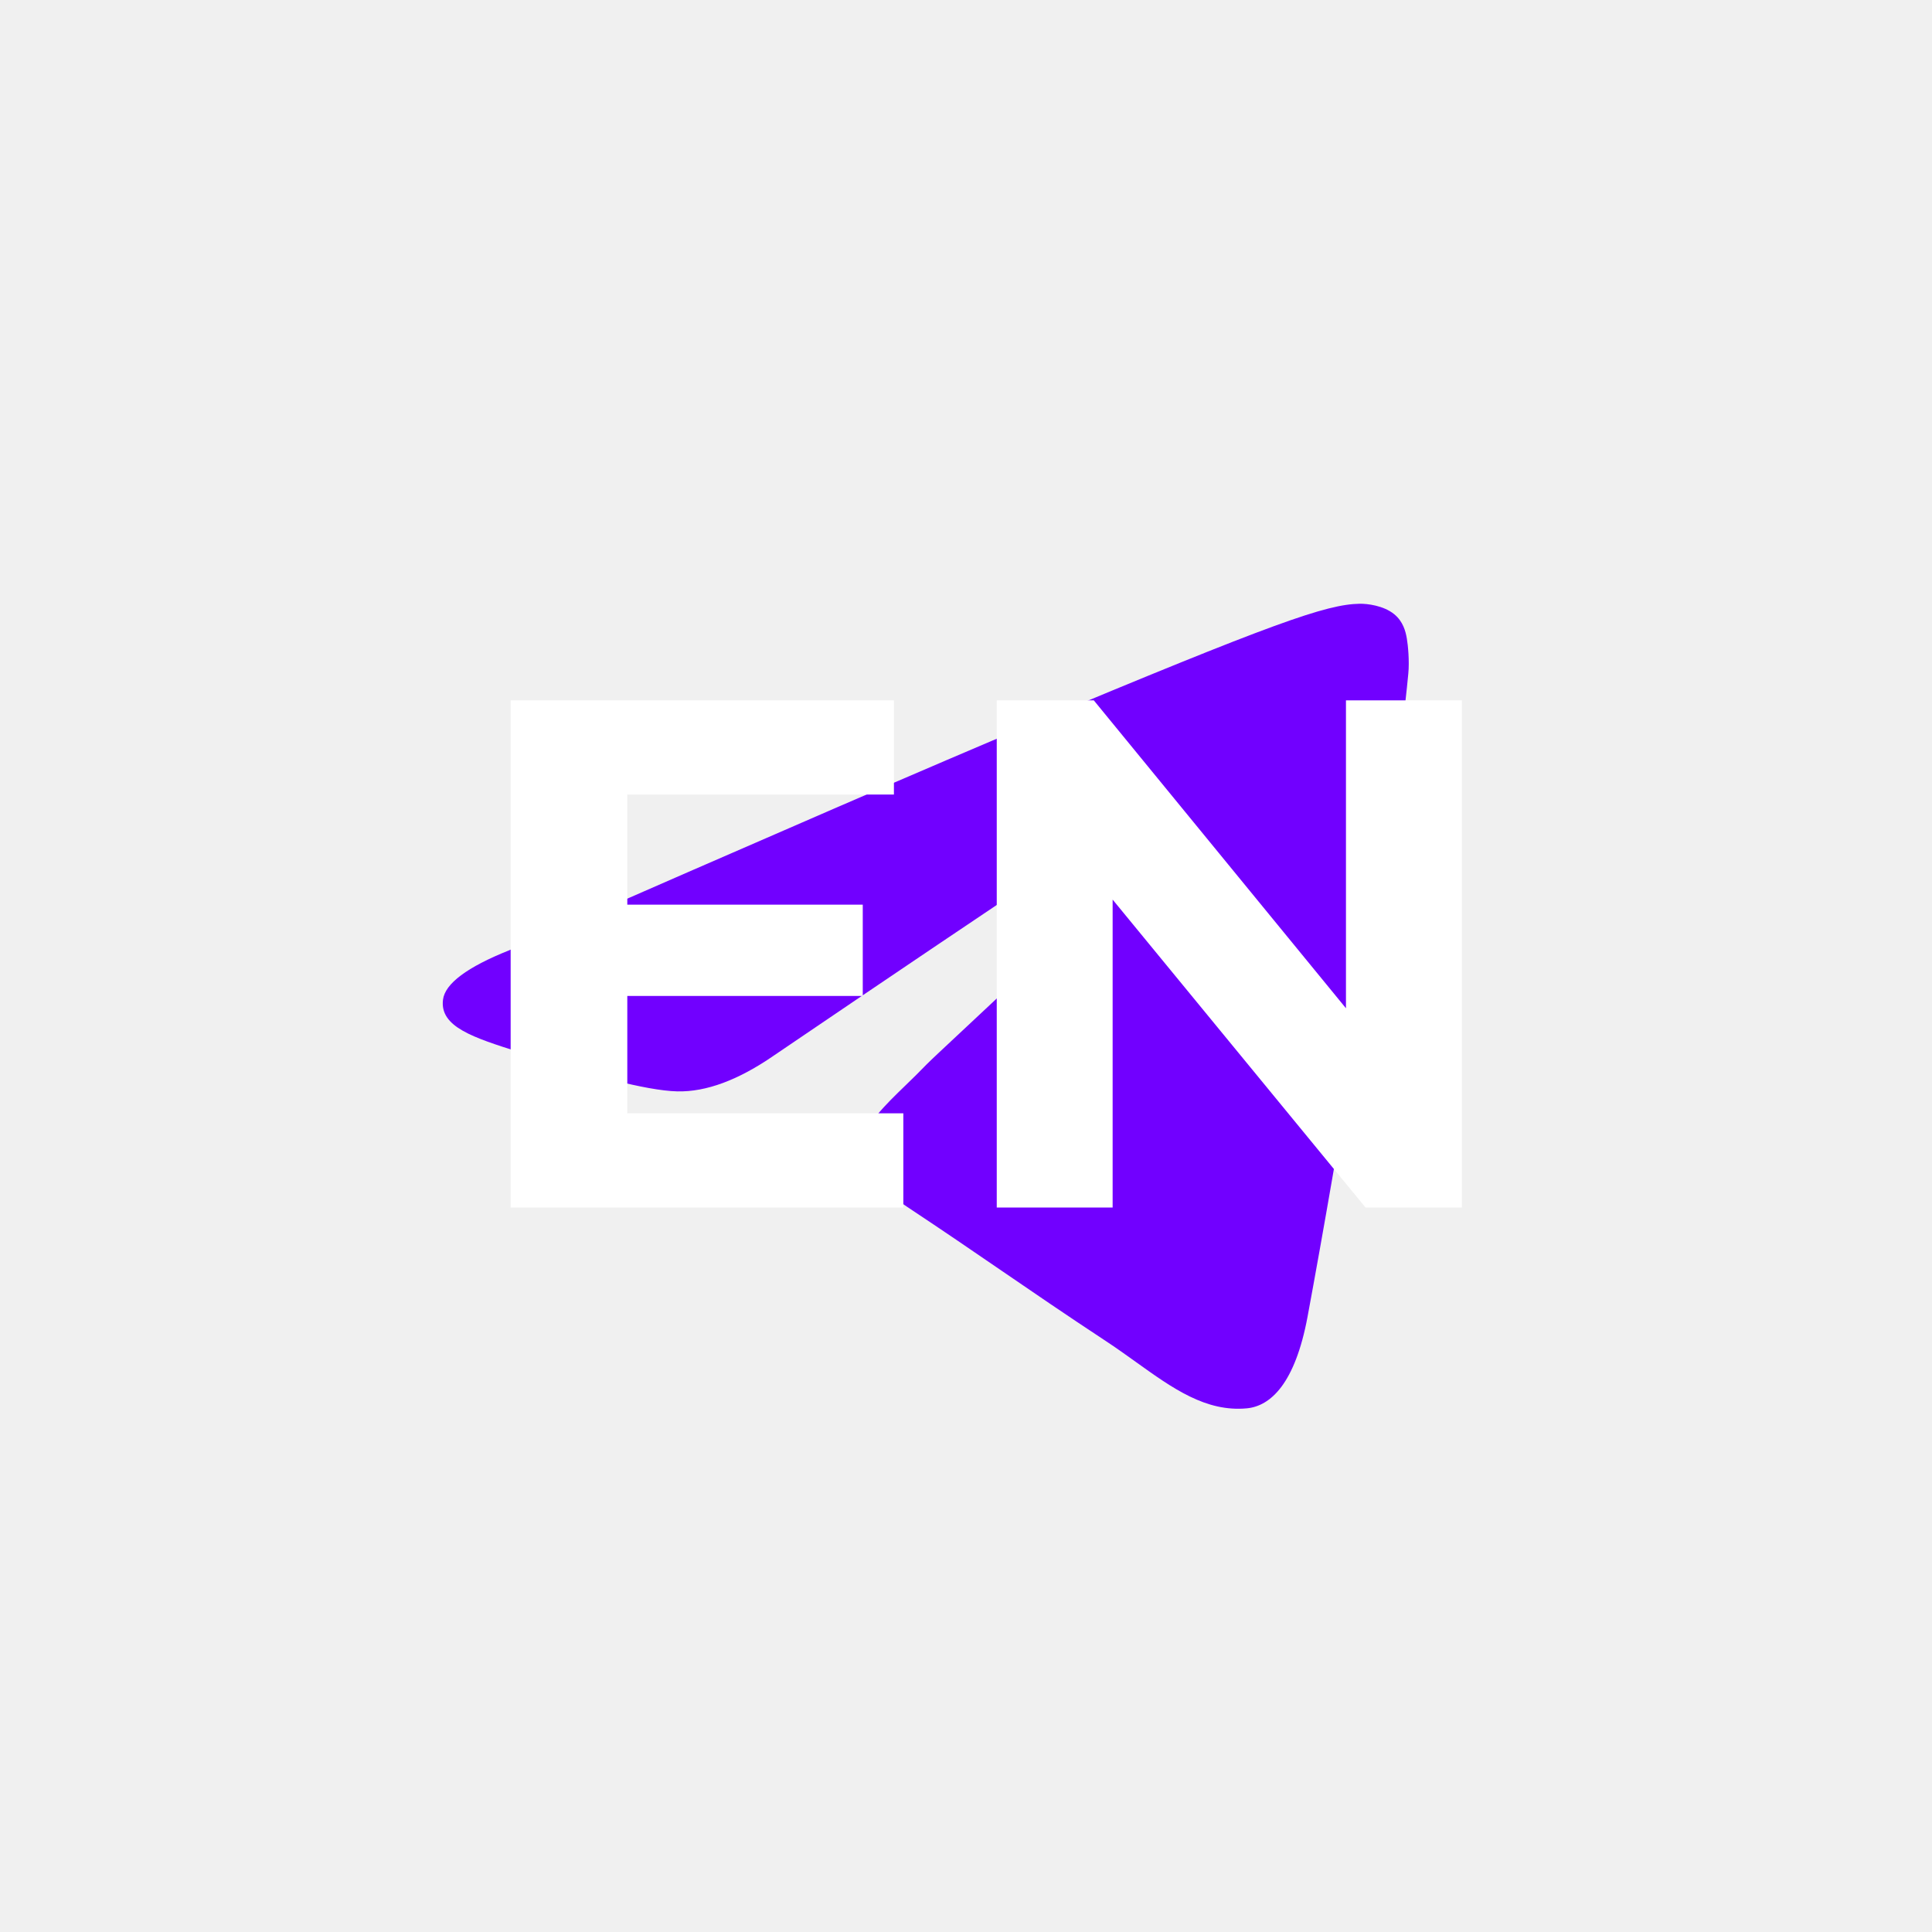
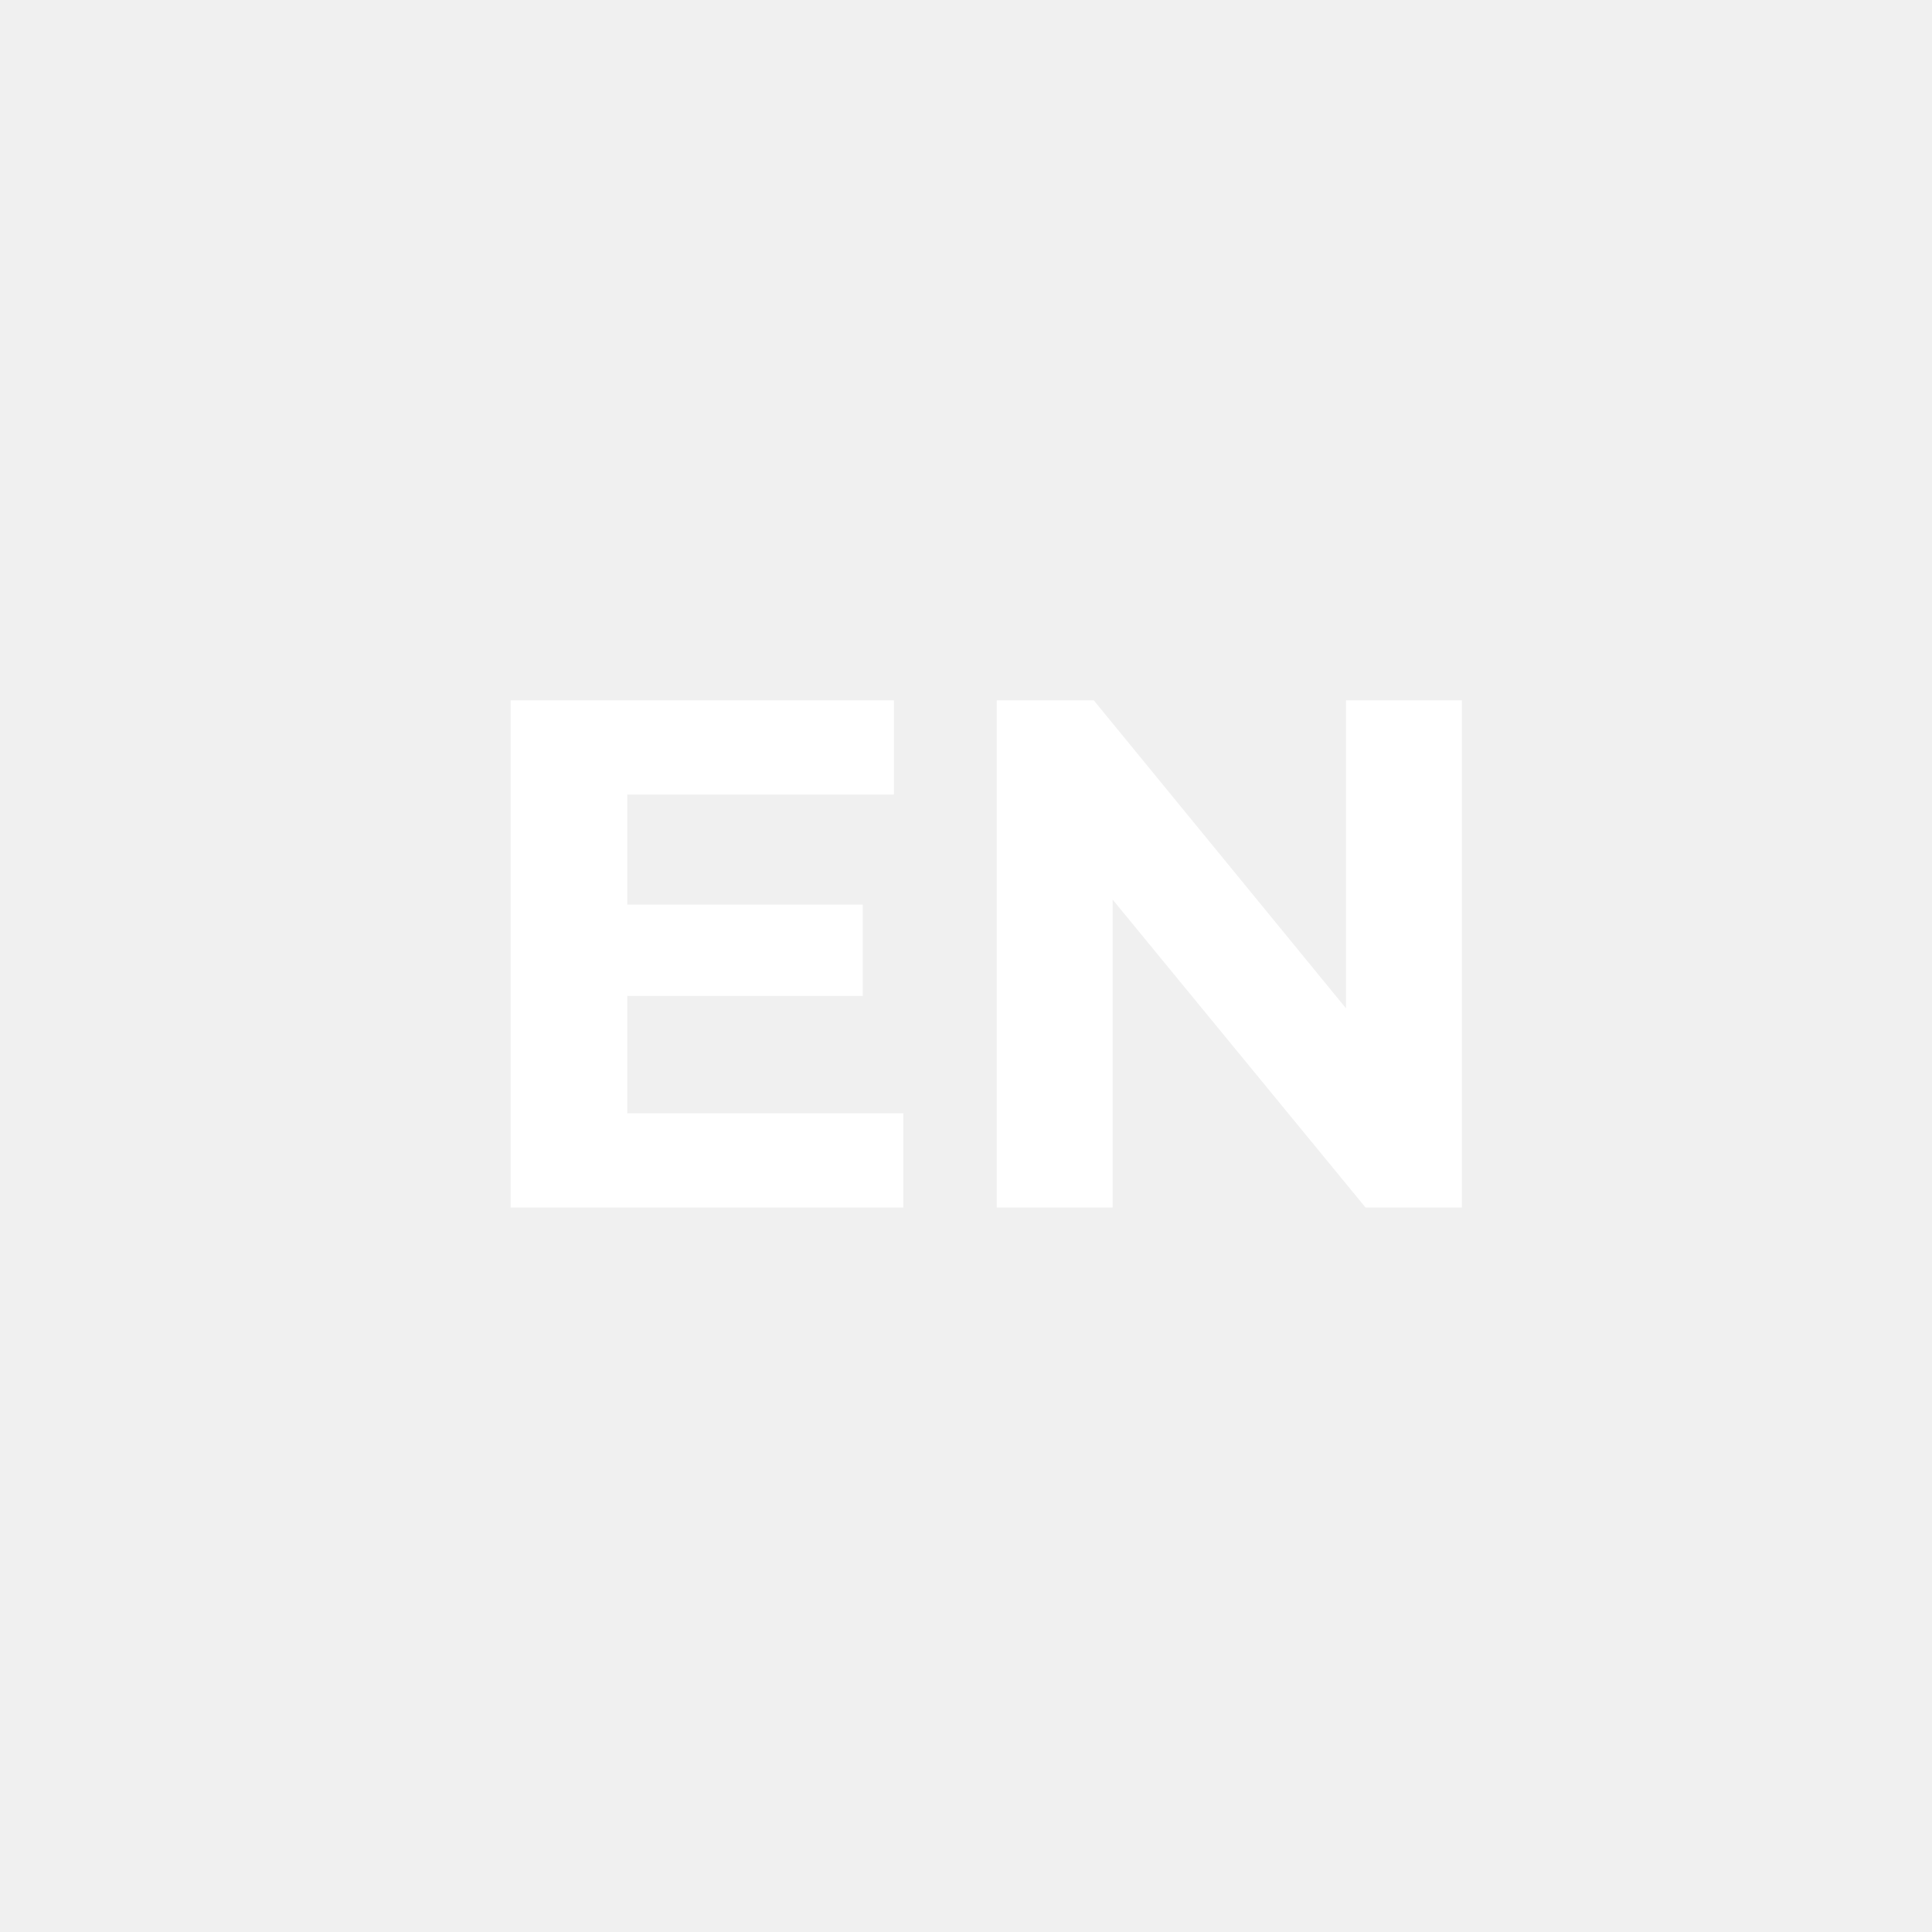
<svg xmlns="http://www.w3.org/2000/svg" width="48" height="48" viewBox="0 0 48 48" fill="none">
-   <path fill-rule="evenodd" clip-rule="evenodd" d="M25.538 18.028C23.388 18.927 19.092 20.788 12.65 23.61C11.604 24.028 11.056 24.438 11.006 24.838C10.921 25.514 11.764 25.78 12.911 26.143C13.067 26.192 13.228 26.243 13.394 26.297C14.522 26.666 16.04 27.098 16.829 27.115C17.545 27.131 18.344 26.834 19.226 26.225C25.245 22.139 28.352 20.074 28.547 20.029C28.685 19.998 28.876 19.958 29.005 20.074C29.134 20.189 29.122 20.408 29.108 20.467C29.024 20.824 25.718 23.915 24.008 25.515C23.474 26.013 23.096 26.367 23.018 26.448C22.845 26.628 22.669 26.8 22.499 26.964C21.451 27.98 20.665 28.742 22.543 29.987C23.445 30.585 24.167 31.079 24.888 31.573C25.674 32.111 26.459 32.649 27.474 33.318C27.733 33.488 27.98 33.666 28.221 33.838C29.136 34.494 29.959 35.084 30.975 34.99C31.566 34.935 32.176 34.377 32.486 32.712C33.218 28.776 34.657 20.249 34.989 16.735C35.019 16.427 34.982 16.033 34.952 15.861C34.923 15.688 34.861 15.441 34.638 15.259C34.373 15.043 33.964 14.997 33.782 15C32.95 15.015 31.675 15.461 25.538 18.028Z" fill="#7100FF" />
  <path d="M22.443 27.66V30H12.687V17.4H22.209V19.74H15.585V22.476H21.435V24.744H15.585V27.66H22.443Z" fill="white" />
  <path d="M36.32 17.4V30H33.926L27.643 22.35V30H24.764V17.4H27.175L33.44 25.05V17.4H36.32Z" fill="white" />
</svg>
